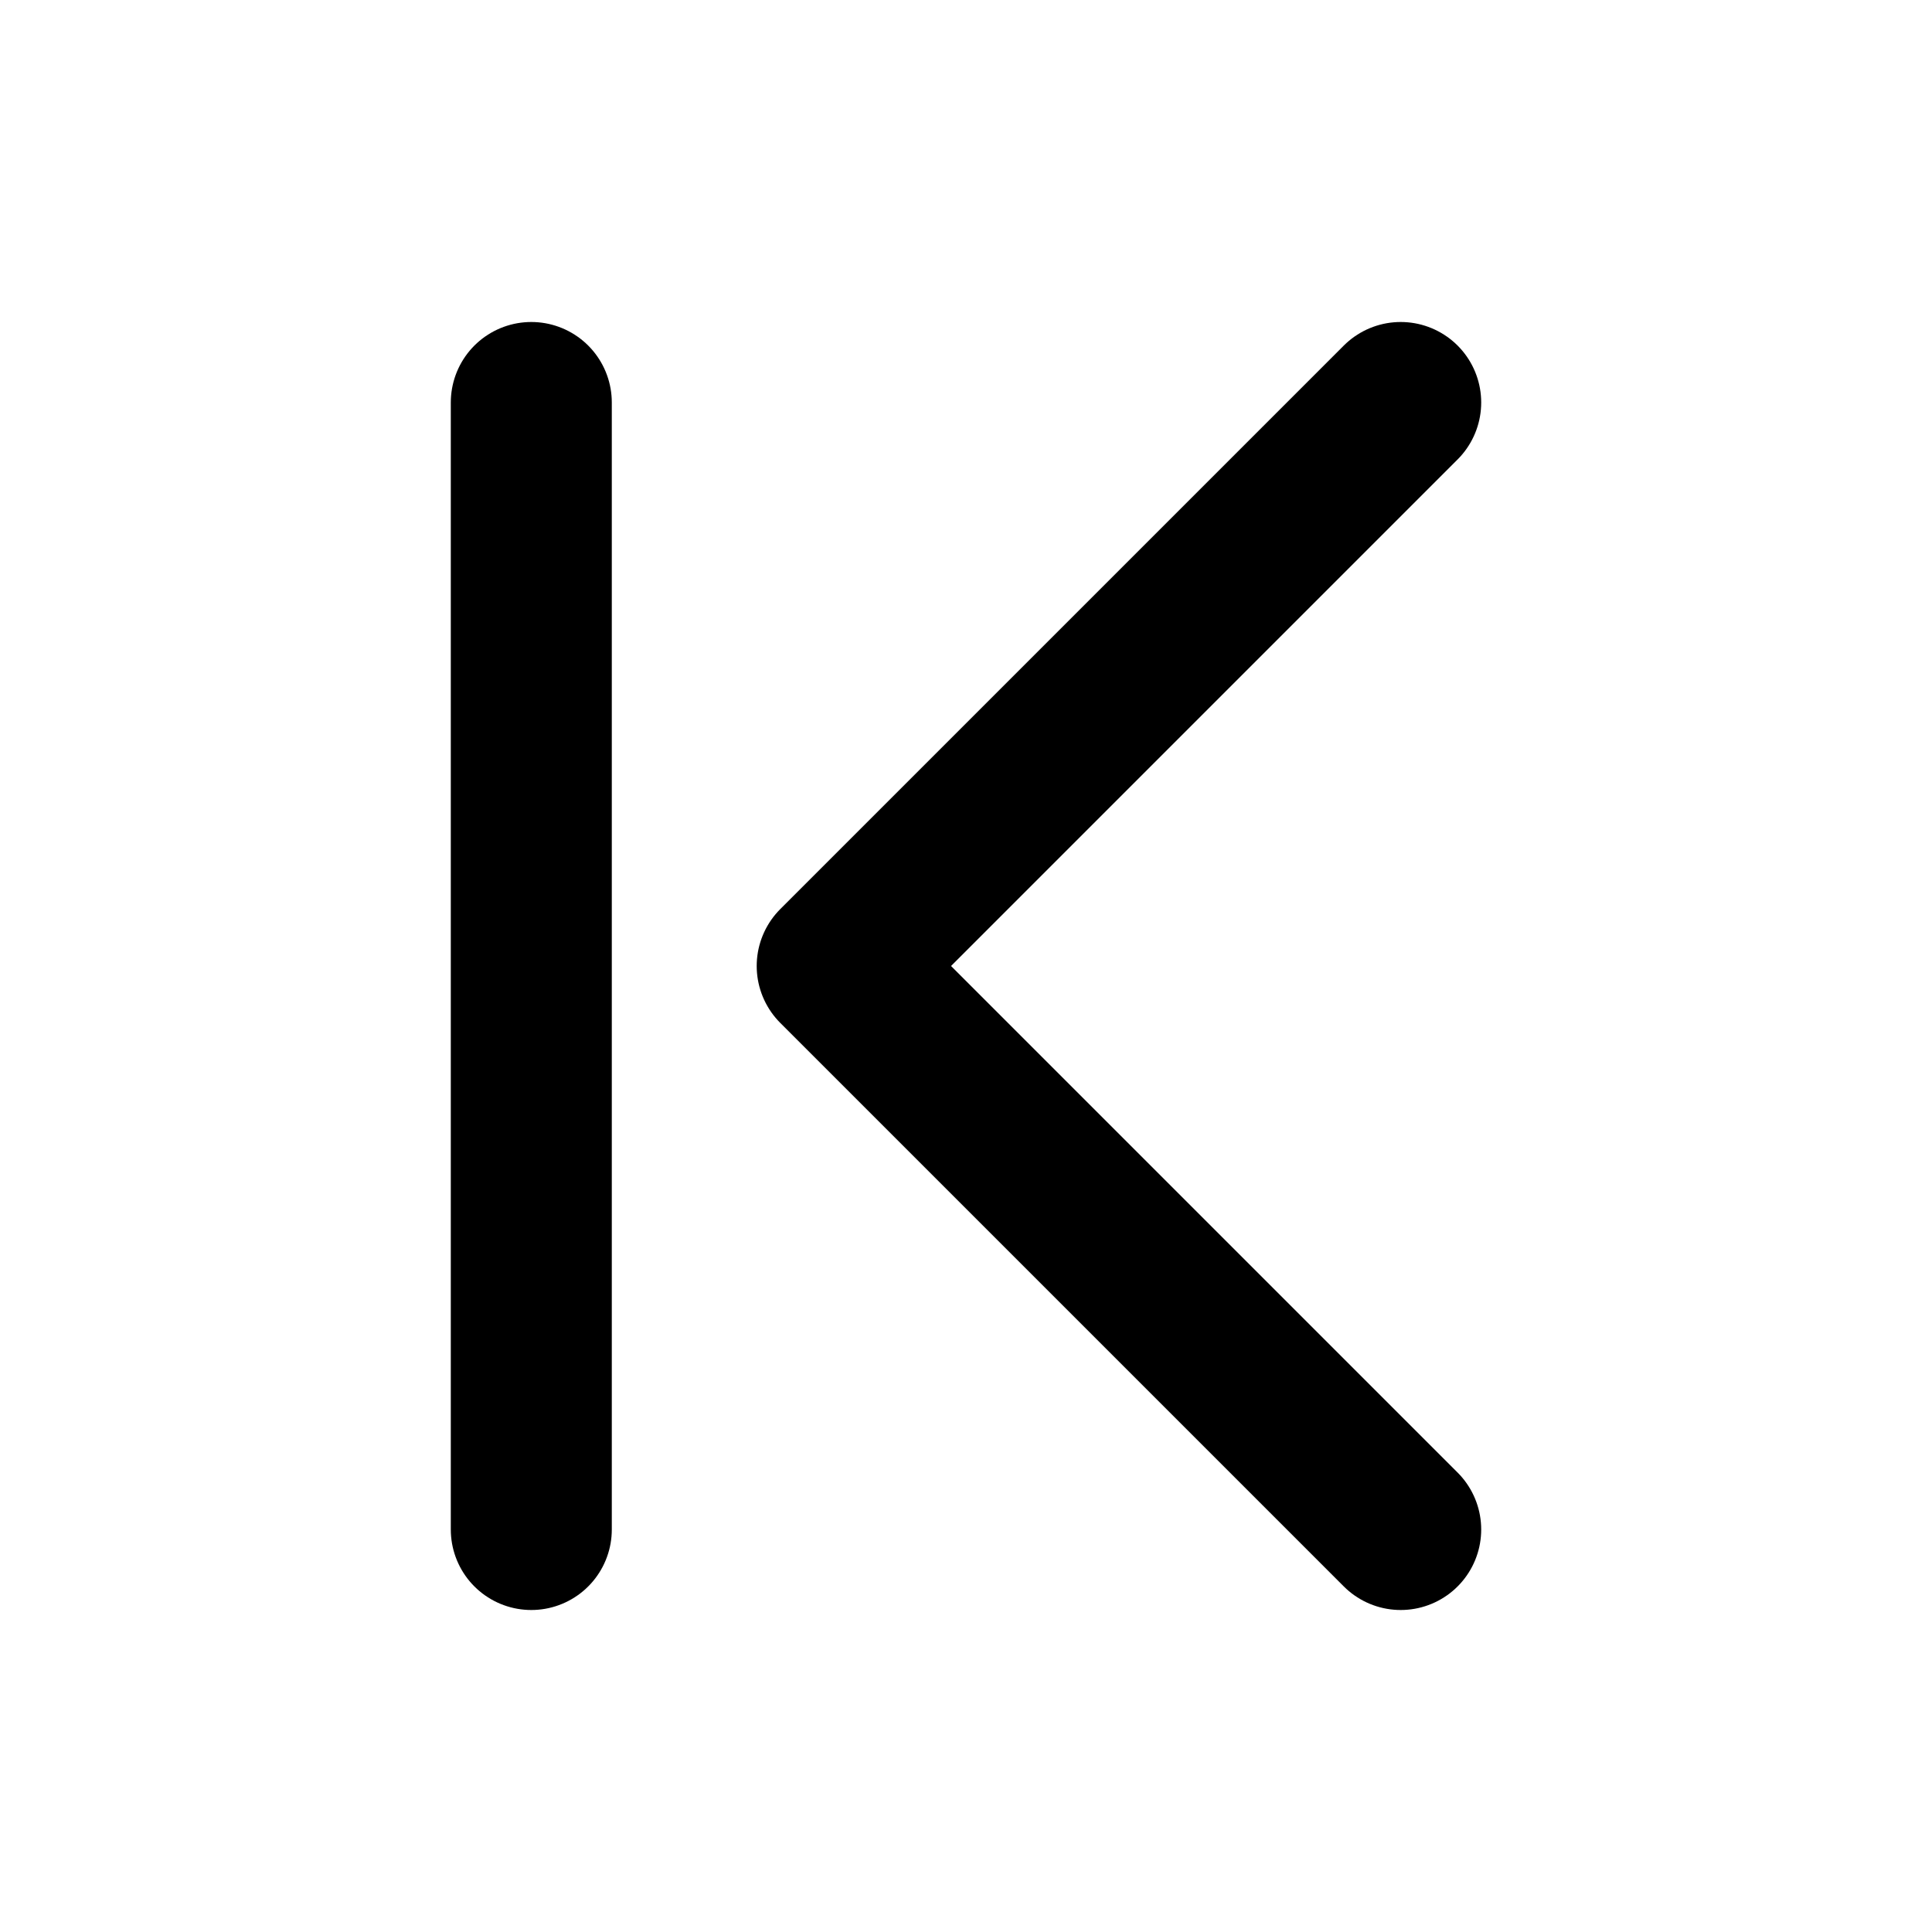
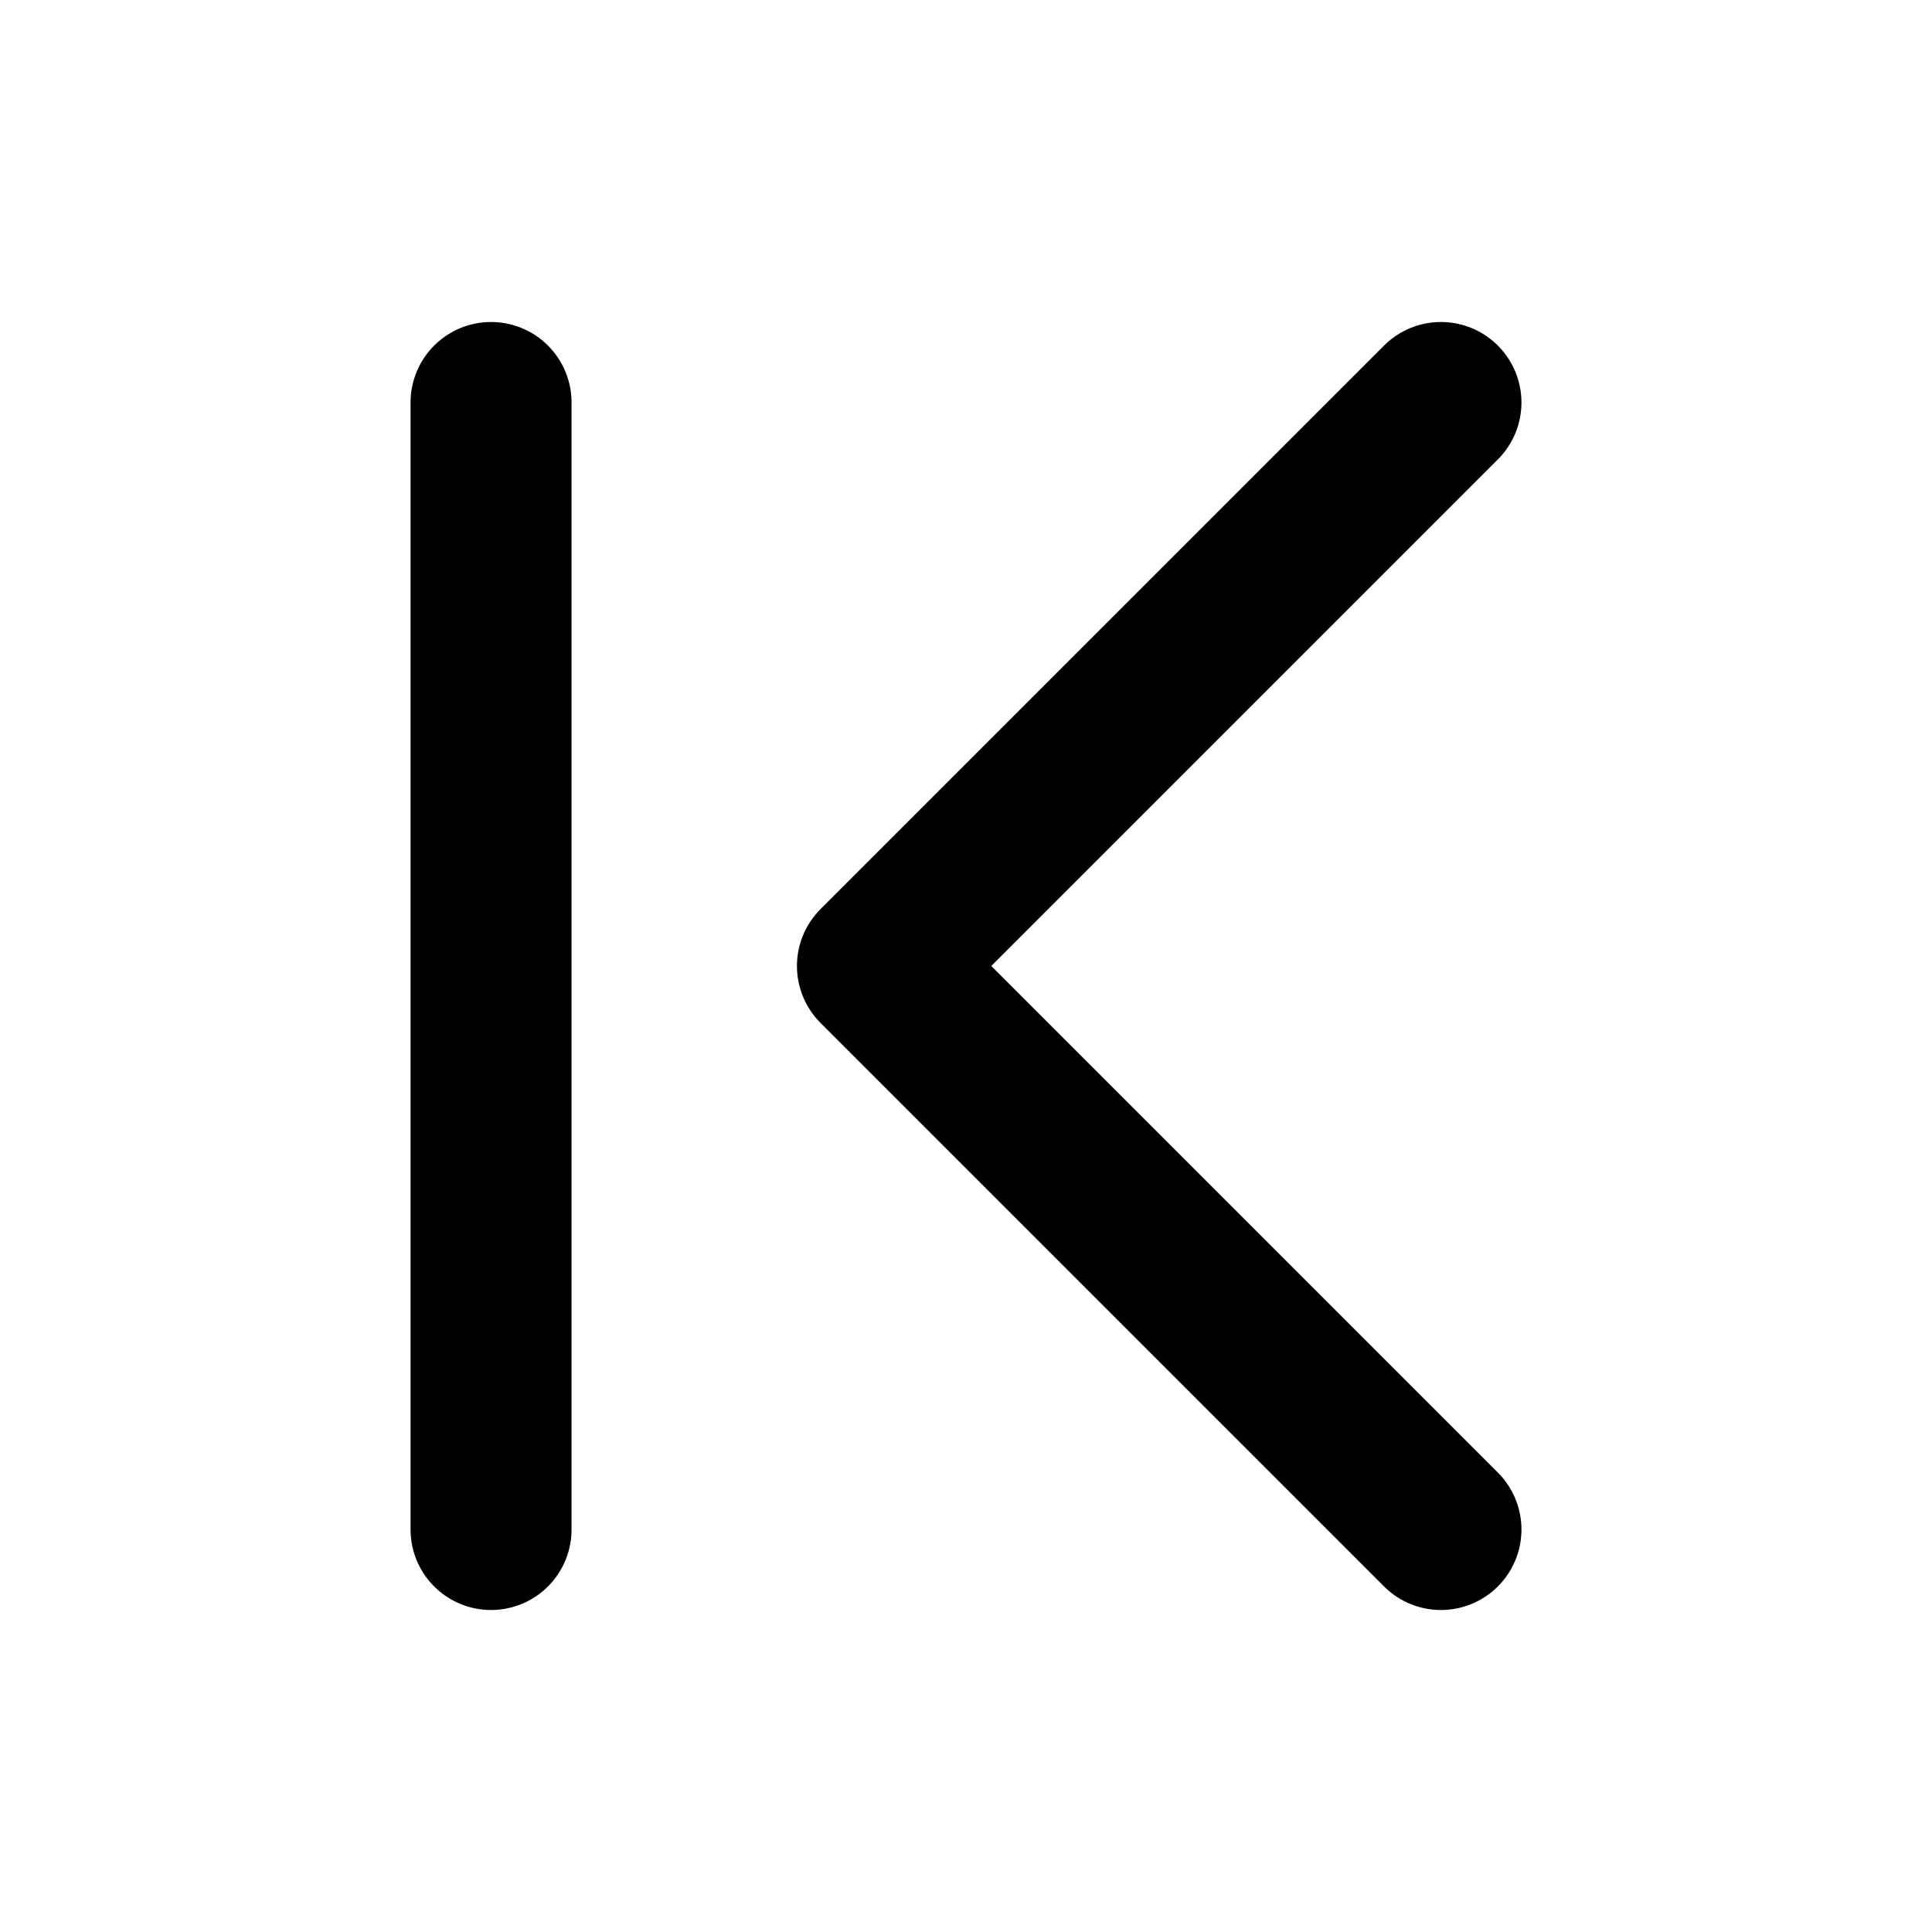
<svg xmlns="http://www.w3.org/2000/svg" version="1.1" x="0px" y="0px" viewBox="0 0 24 24" enable-background="new 0 0 24 24" xml:space="preserve">
  <g id="_x2D_Guides">
    <g id="_x31_1pt" display="none">
	</g>
    <g id="_x31_4pt" display="none">
	</g>
    <g id="_x31_6pt">
	</g>
    <g id="_x31_8pt">
	</g>
    <g id="_x32_2pt">
	</g>
    <g id="Center">
	</g>
  </g>
  <g id="_x2D_-Templates" display="none">
</g>
  <g id="Complete">
    <g id="F-File">
      <g id="Remove">
		</g>
      <g id="Add">
		</g>
      <g id="Text">
		</g>
    </g>
    <g id="F-Chevron">
	</g>
    <g id="F-Push">
      <g id="Left_1_">
        <g>
-           <polyline id="Down_8_" fill="none" stroke="#000000" stroke-width="2" stroke-linecap="round" stroke-linejoin="round" stroke-miterlimit="10" points="      17.4,5 10.4,12 17.4,19     " />
-           <line fill="none" stroke="#000000" stroke-width="2" stroke-linecap="round" stroke-linejoin="round" stroke-miterlimit="10" x1="6.6" y1="5" x2="6.6" y2="19" />
+           <polyline id="Down_8_" fill="none" stroke="#000000" stroke-width="2" stroke-linecap="round" stroke-linejoin="round" stroke-miterlimit="10" points="      17.9,5 10.9,12 17.9,19     " />
+           <line fill="none" stroke="#000000" stroke-width="2" stroke-linecap="round" stroke-linejoin="round" stroke-miterlimit="10" x1="6.1" y1="5" x2="6.1" y2="19" />
        </g>
      </g>
      <g id="Right_1_">
		</g>
      <g id="Down_4_">
		</g>
      <g id="Up_1_">
		</g>
    </g>
    <g id="Code">
	</g>
    <g id="Triangle_1_">
	</g>
    <g id="Circle">
	</g>
    <g id="Clock">
	</g>
    <g id="Disc">
	</g>
    <g id="DashedRectangle">
	</g>
    <g id="Lapse">
	</g>
    <g id="Square">
	</g>
    <g id="F-More">
	</g>
    <g id="more-horizontal">
	</g>
    <g id="alert-square">
	</g>
    <g id="alert-triangle">
	</g>
    <g id="alert-circle">
	</g>
    <g id="info-square">
	</g>
    <g id="info-circle">
	</g>
    <g id="x-circle">
	</g>
    <g id="x-square">
	</g>
    <g id="add-square">
	</g>
    <g id="add-circle">
	</g>
    <g id="remove-square">
	</g>
    <g id="remove-circle">
	</g>
    <g id="arrow-down-right">
	</g>
    <g id="arrow-down-left">
	</g>
    <g id="arrow-up-left">
	</g>
    <g id="arrow-up-right">
	</g>
    <g id="arrow-left">
	</g>
    <g id="arrow-right">
	</g>
    <g id="arrow-down">
	</g>
    <g id="arrow-up">
	</g>
    <g id="search">
	</g>
    <g id="zoom-in">
	</g>
    <g id="zoom-out">
	</g>
    <g id="user">
	</g>
    <g id="user-add">
	</g>
    <g id="user-remove">
	</g>
    <g id="user-x">
	</g>
    <g id="user-tick">
	</g>
    <g id="sidebar-bottom">
	</g>
    <g id="sidebar-top">
	</g>
    <g id="sidebar-left">
	</g>
    <g id="sidebar-right">
	</g>
    <g id="tick">
	</g>
    <g id="x">
	</g>
    <g id="add">
	</g>
    <g id="minus">
	</g>
    <g id="lock">
	</g>
    <g id="unlock">
	</g>
    <g id="mail">
	</g>
    <g id="mail-read">
	</g>
    <g id="align-justify">
	</g>
    <g id="align-center">
	</g>
    <g id="align-left">
	</g>
    <g id="align-right">
	</g>
    <g id="navigation-nw">
	</g>
    <g id="navigation-ne">
	</g>
    <g id="navigation">
	</g>
    <g id="maximize">
	</g>
    <g id="minimize">
	</g>
    <g id="signal">
	</g>
    <g id="volume-mute">
	</g>
    <g id="volume-down">
	</g>
    <g id="volume-off">
	</g>
    <g id="bubble-circle">
	</g>
    <g id="bubble-square">
	</g>
    <g id="support">
	</g>
    <g id="grid">
	</g>
    <g id="browsers">
	</g>
    <g id="folder">
	</g>
    <g id="upload">
	</g>
    <g id="download">
	</g>
  </g>
  <g id="Active">
</g>
  <g id="Layer_88">
</g>
</svg>
